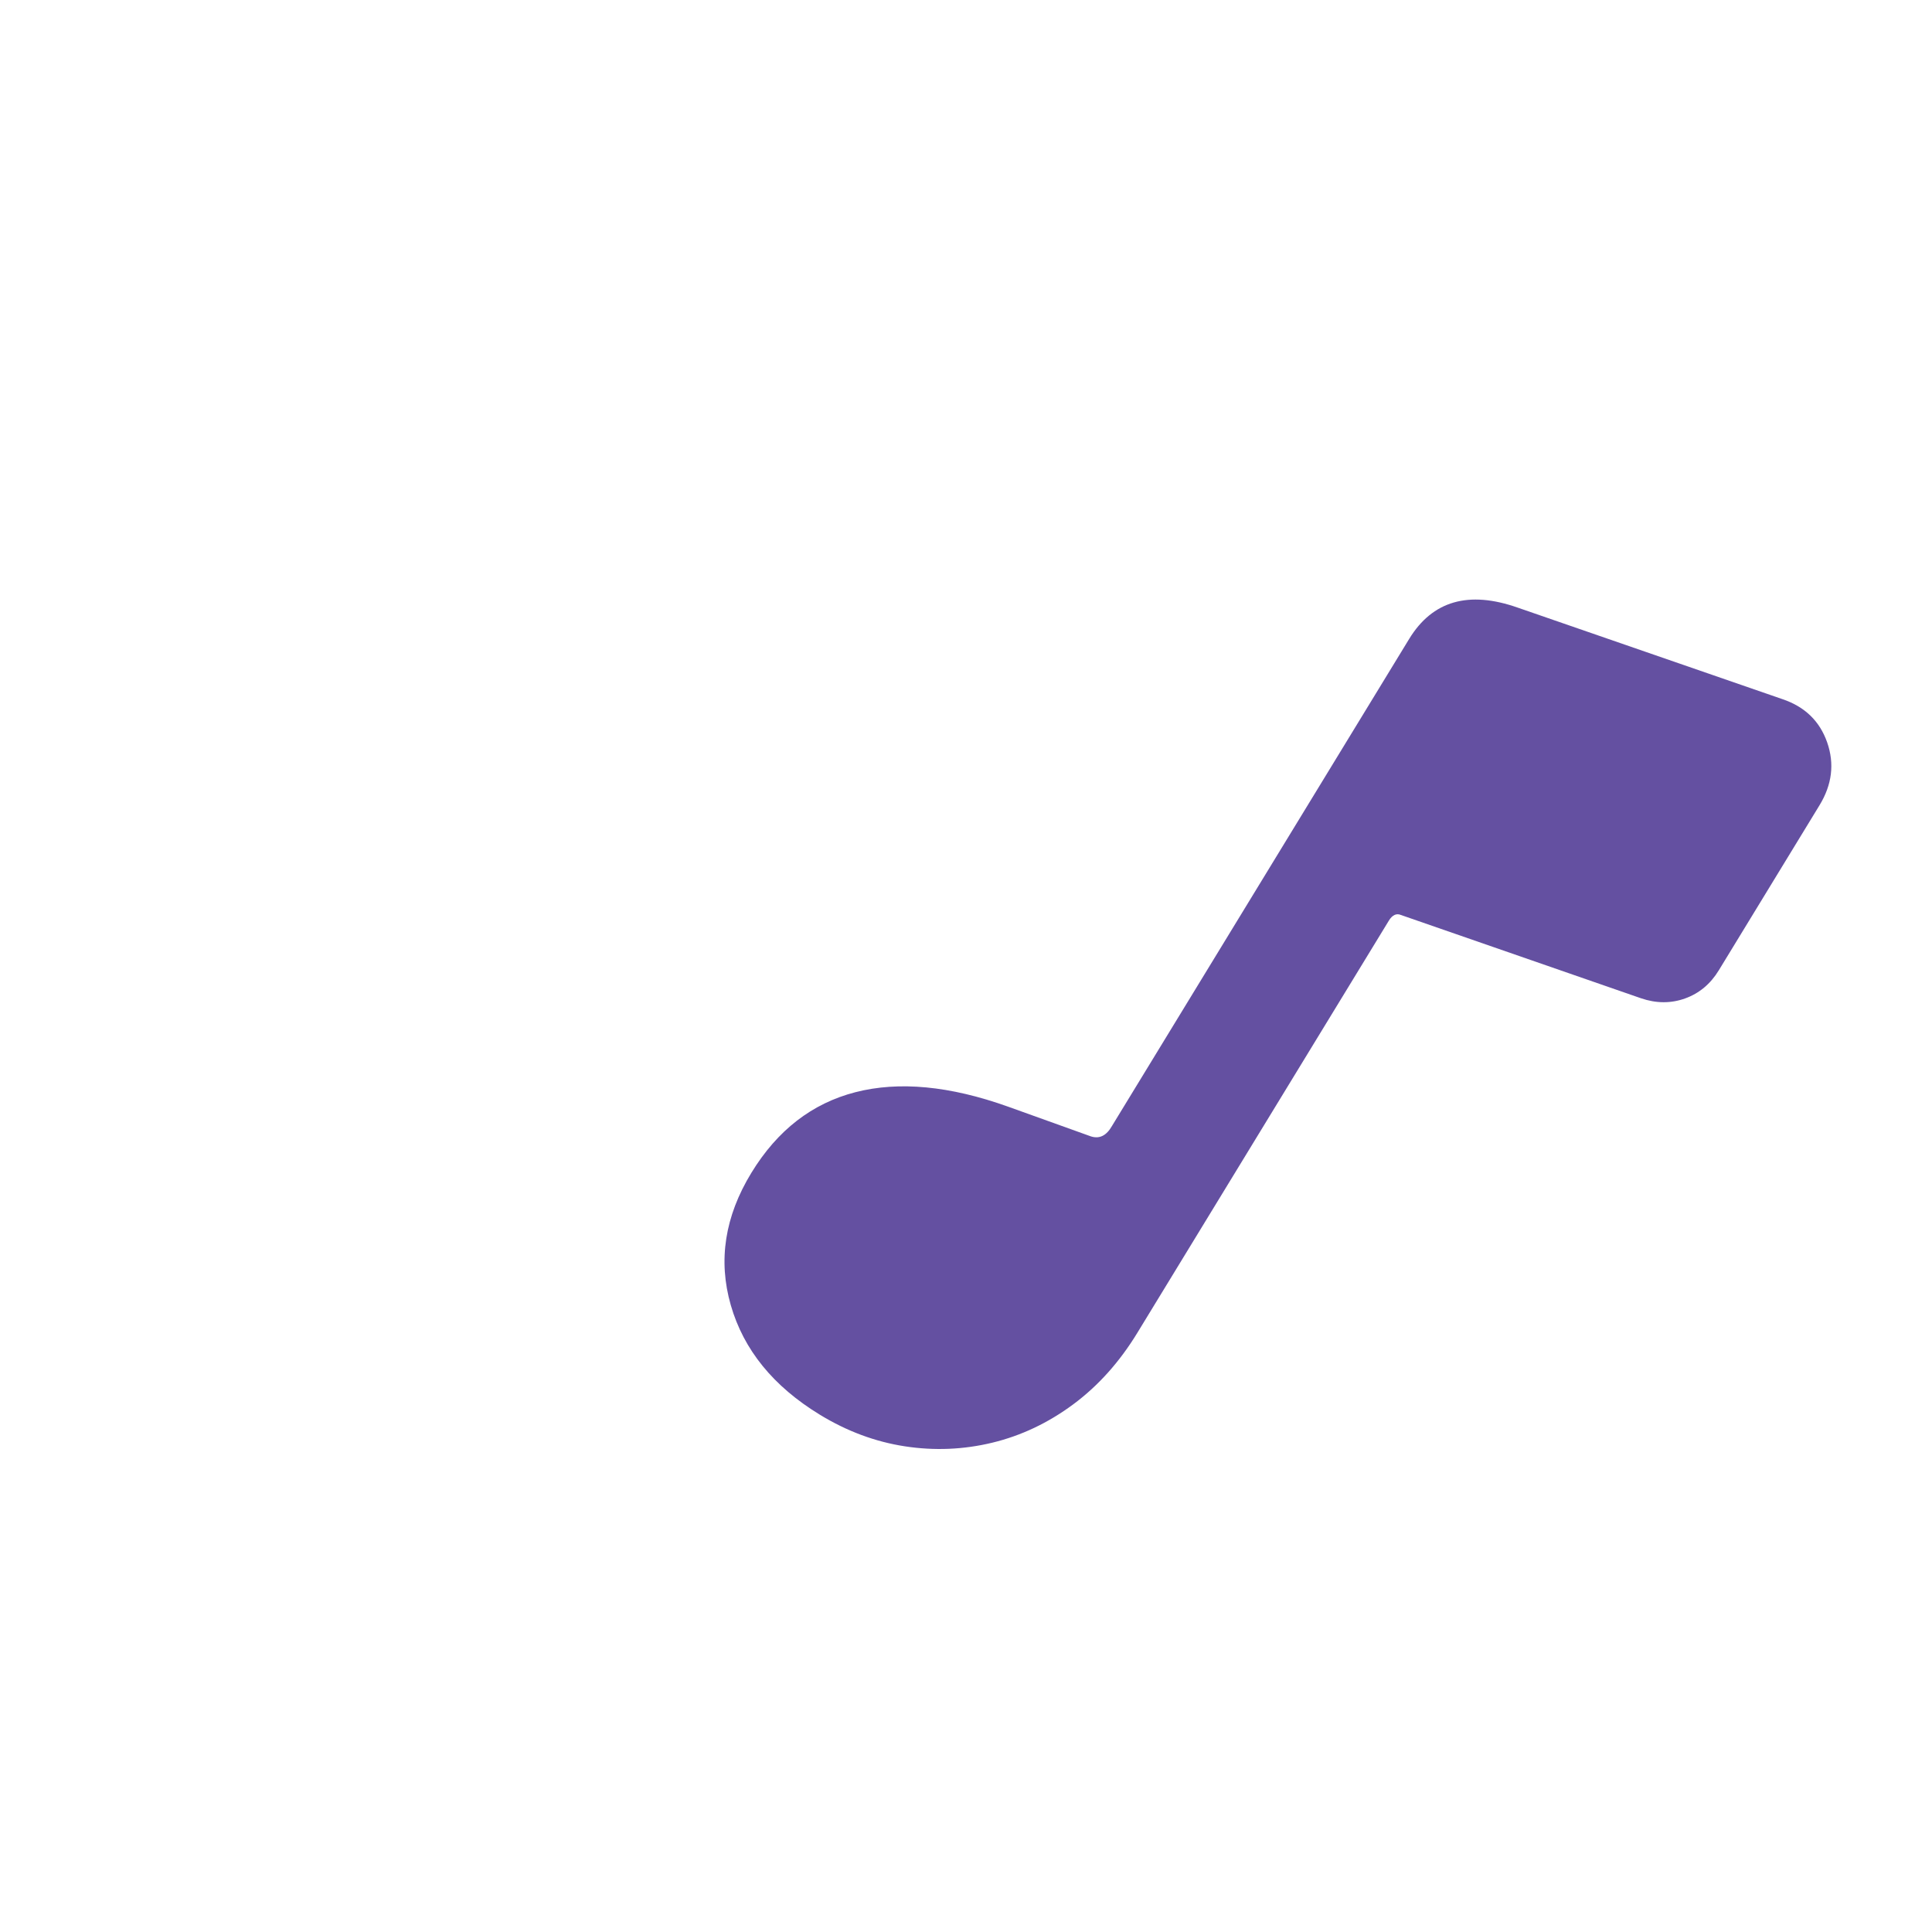
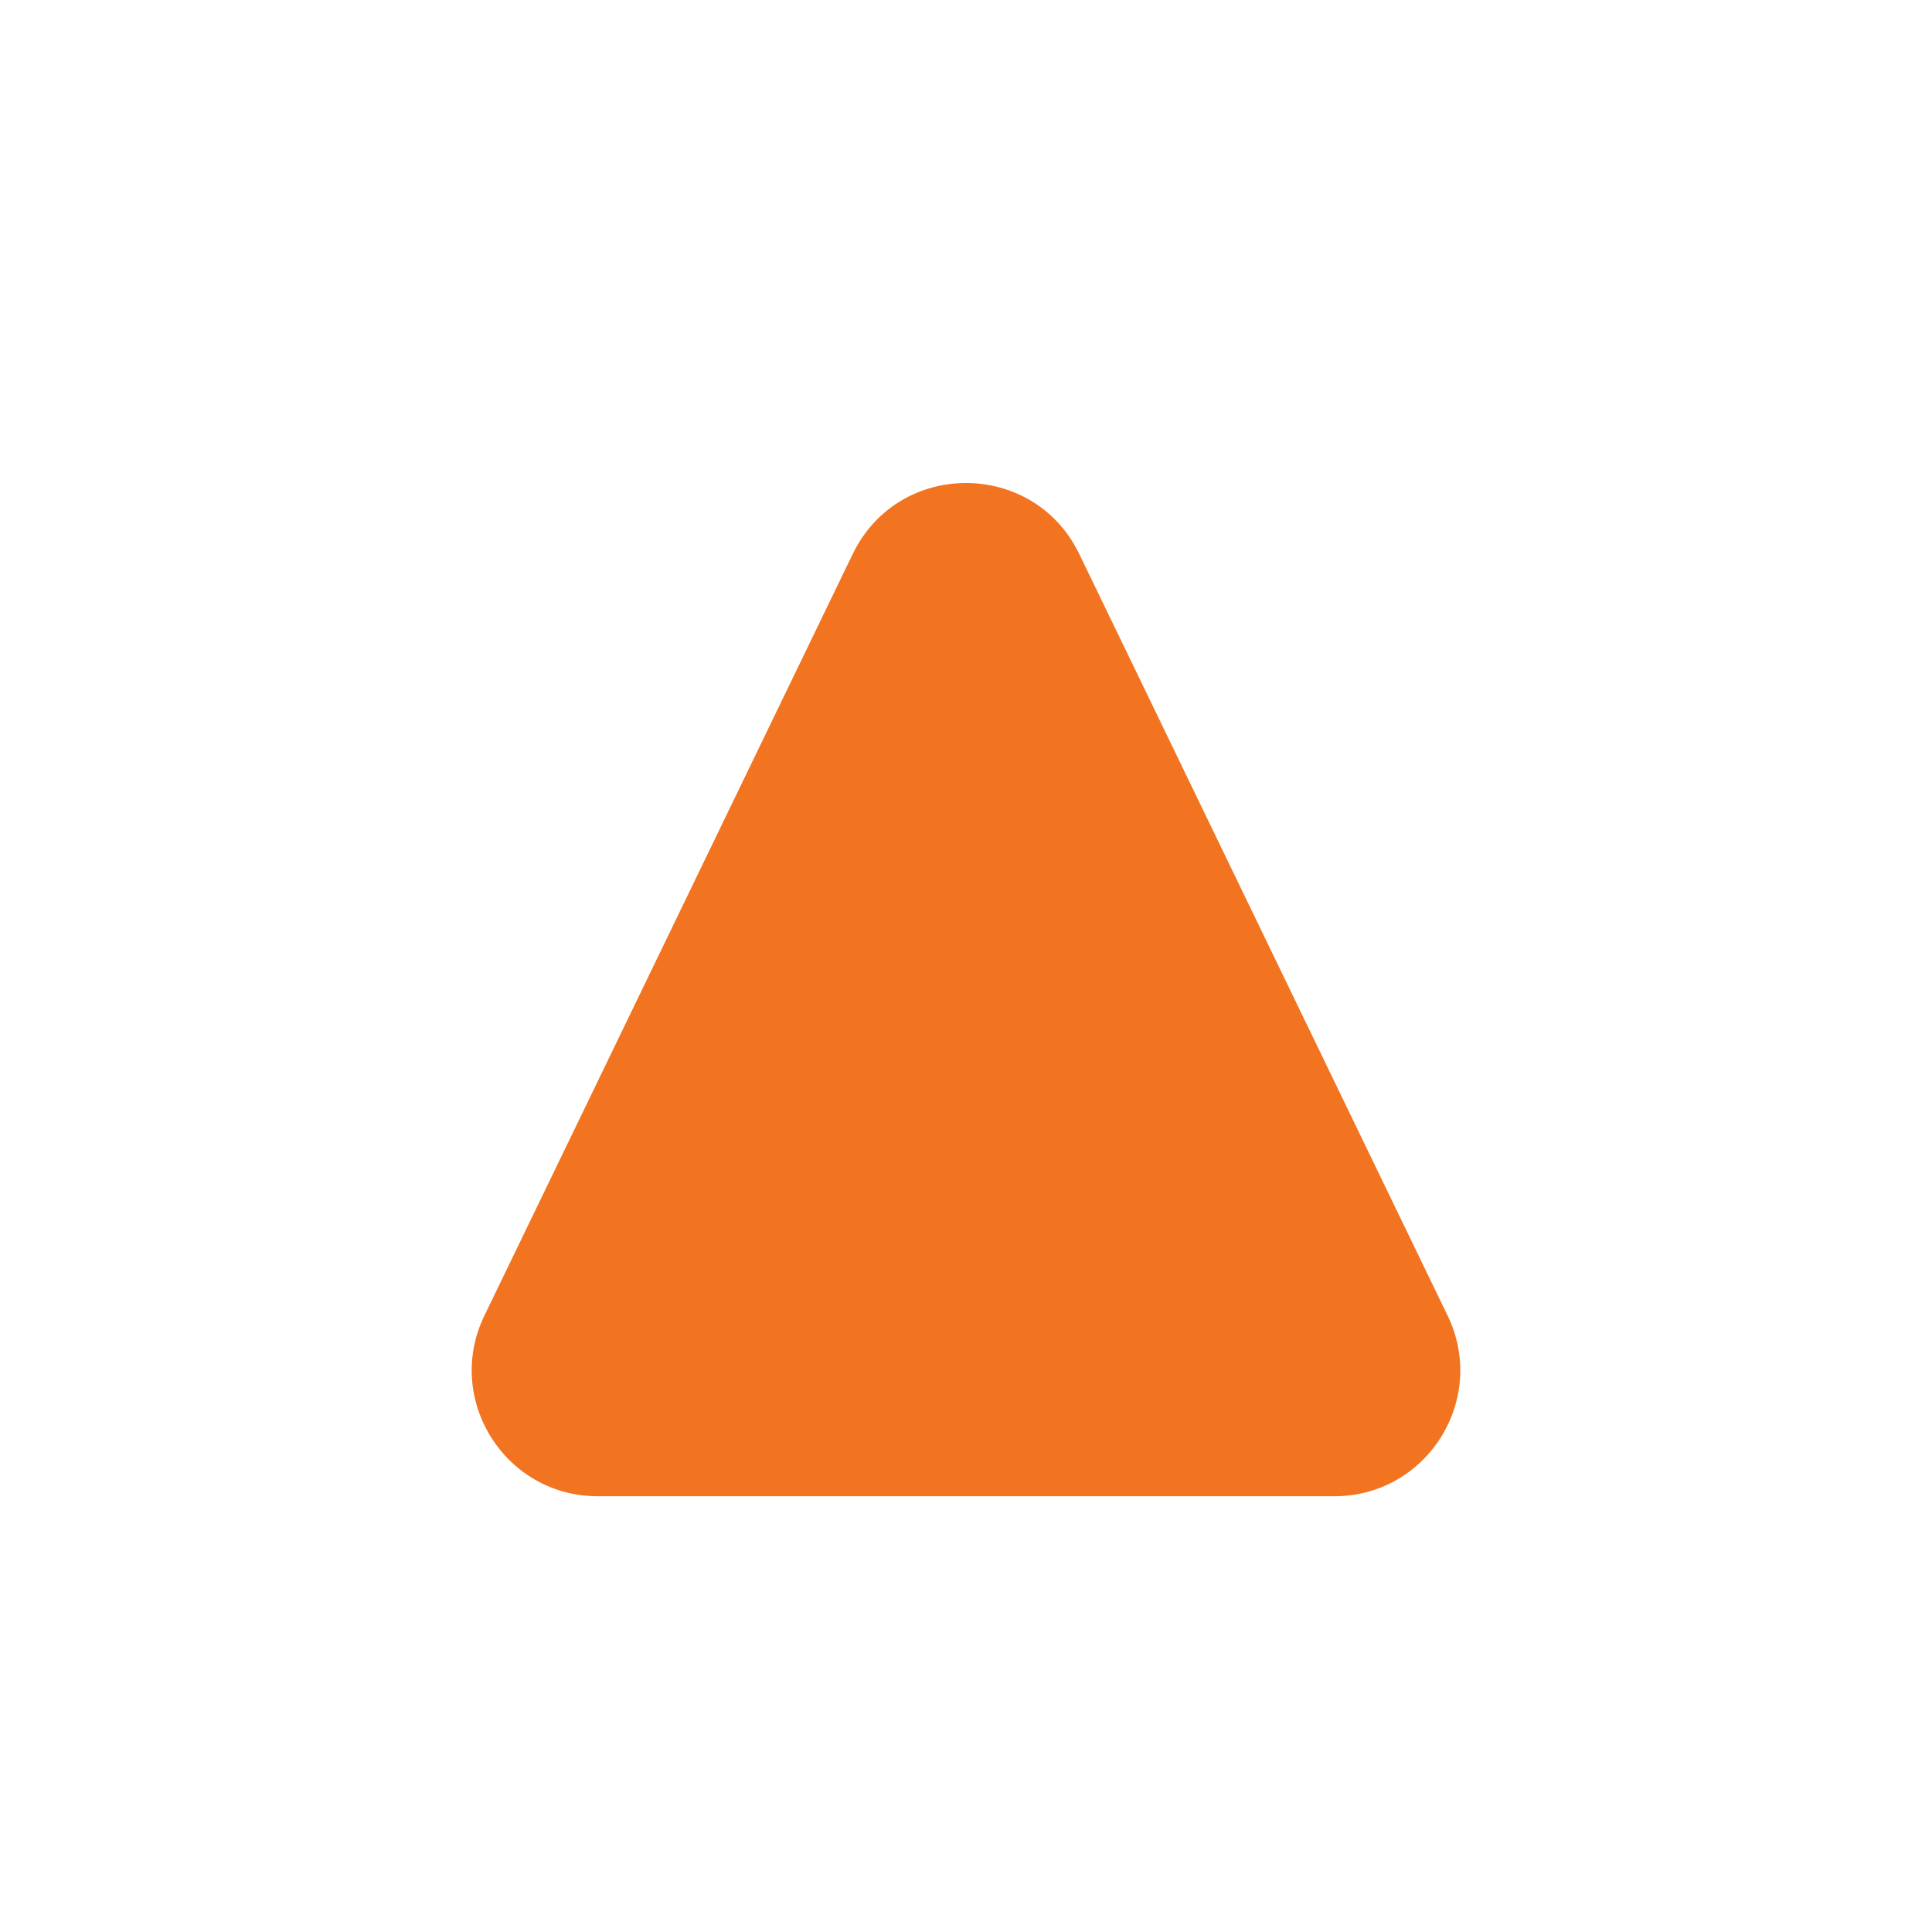
<svg xmlns="http://www.w3.org/2000/svg" version="1.1" x="0px" y="0px" viewBox="0 0 1024 1024" style="enable-background:new 0 0 1024 1024;" xml:space="preserve">
  <g>
</g>
  <g id="_x32___x2013__Layer">
-     <g>
-       <path style="fill:#6450A1;" d="M911.014,514.263c-4.437,7.271-10.402,12.25-17.898,14.939    c-7.5,2.693-15.286,2.659-23.358-0.102l-127.25-44.143    c-1.204-0.517-2.347-0.508-3.428,0.021c-1.086,0.532-2.061,1.509-2.928,2.93    L602.802,706.448c-9.452,15.49-20.798,28.132-34.048,37.941    c-13.249,9.804-27.504,16.557-42.771,20.254    c-15.265,3.694-30.734,4.339-46.397,1.936    c-15.668-2.401-30.689-7.992-45.067-16.766    c-24.651-15.042-40.383-34.396-47.19-58.067    c-6.81-23.673-3.171-47.045,10.905-70.113    c13.787-22.595,32.185-36.846,55.203-42.758    c23.011-5.907,49.922-3.365,80.733,7.627l44.027,15.806    c4.526,1.461,8.252-0.38,11.184-5.535l157.506-258.125    c12.341-20.225,31.539-25.751,57.602-16.571l140.216,48.477    c11.876,3.994,19.785,11.64,23.736,22.94    c3.943,11.302,2.594,22.401-4.059,33.305L911.014,514.263z" />
-     </g>
+     <path style="fill:#F37420;" d="M451.946,293.664L256.742,697.291   c-21.423,44.297,10.848,95.752,60.054,95.752h390.41   c49.206,0,81.477-51.454,60.054-95.752L572.054,293.664   C547.766,243.445,476.234,243.445,451.946,293.664z" />
  </g>
</svg>
